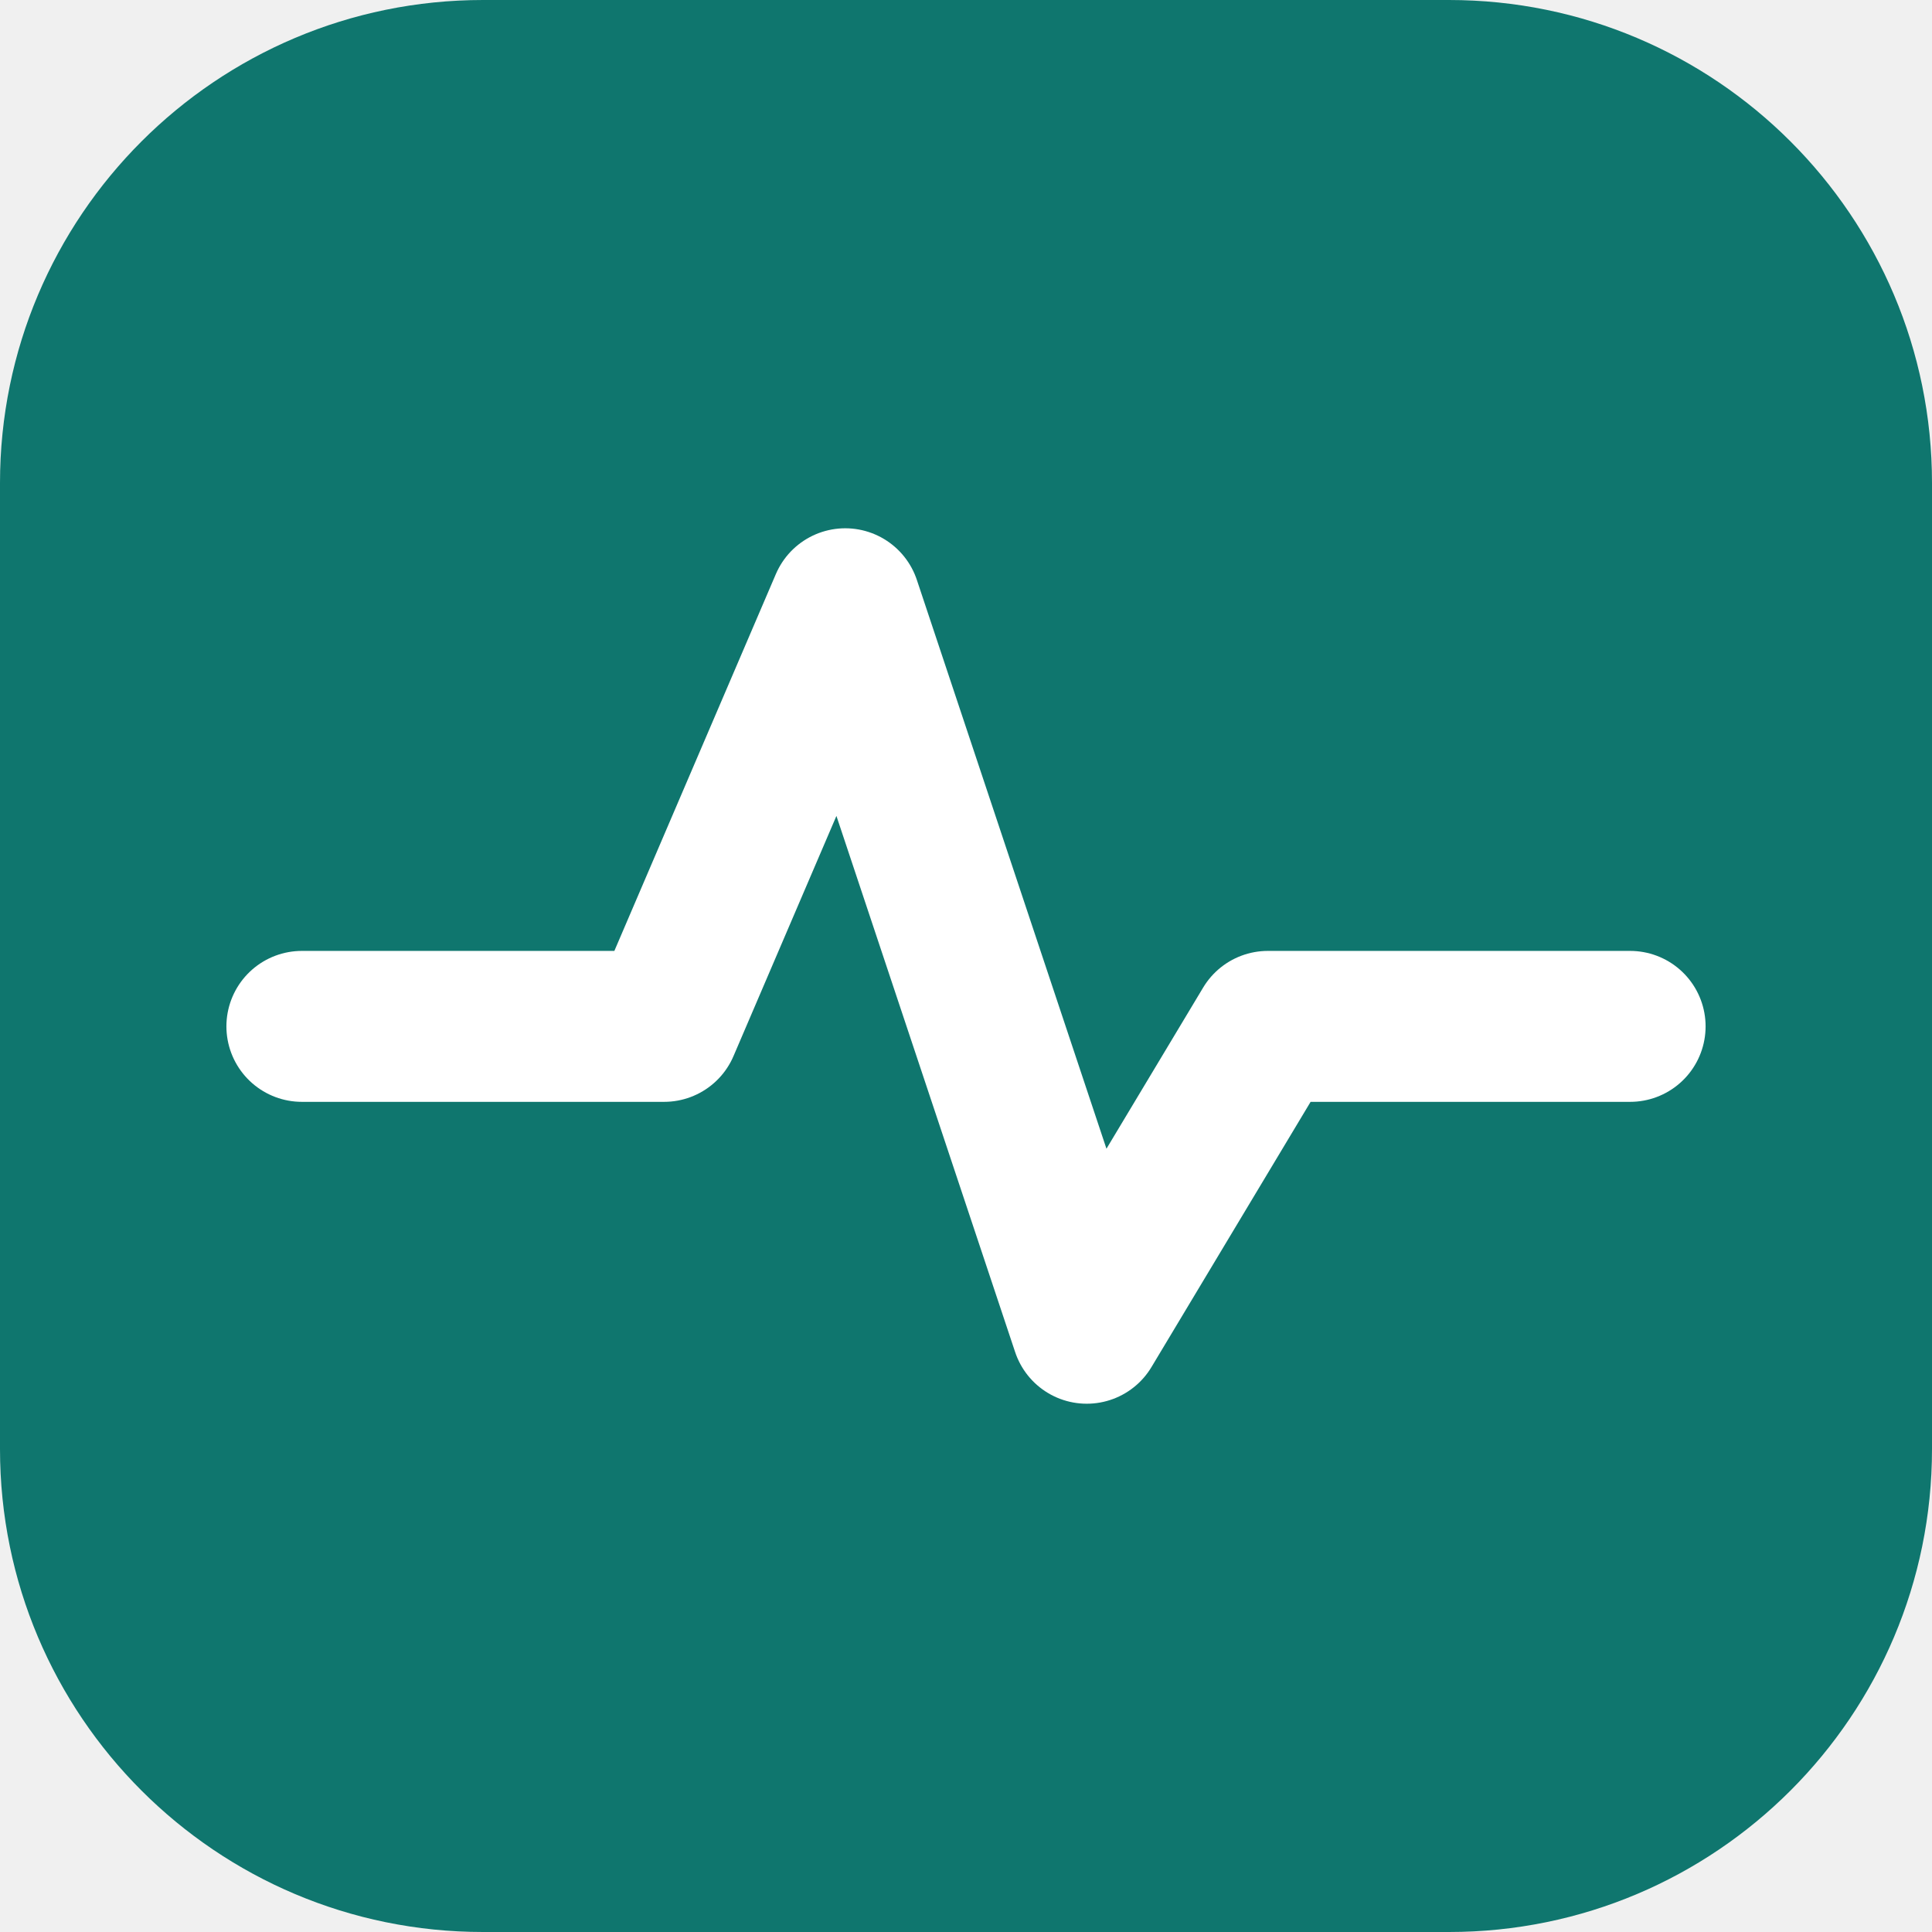
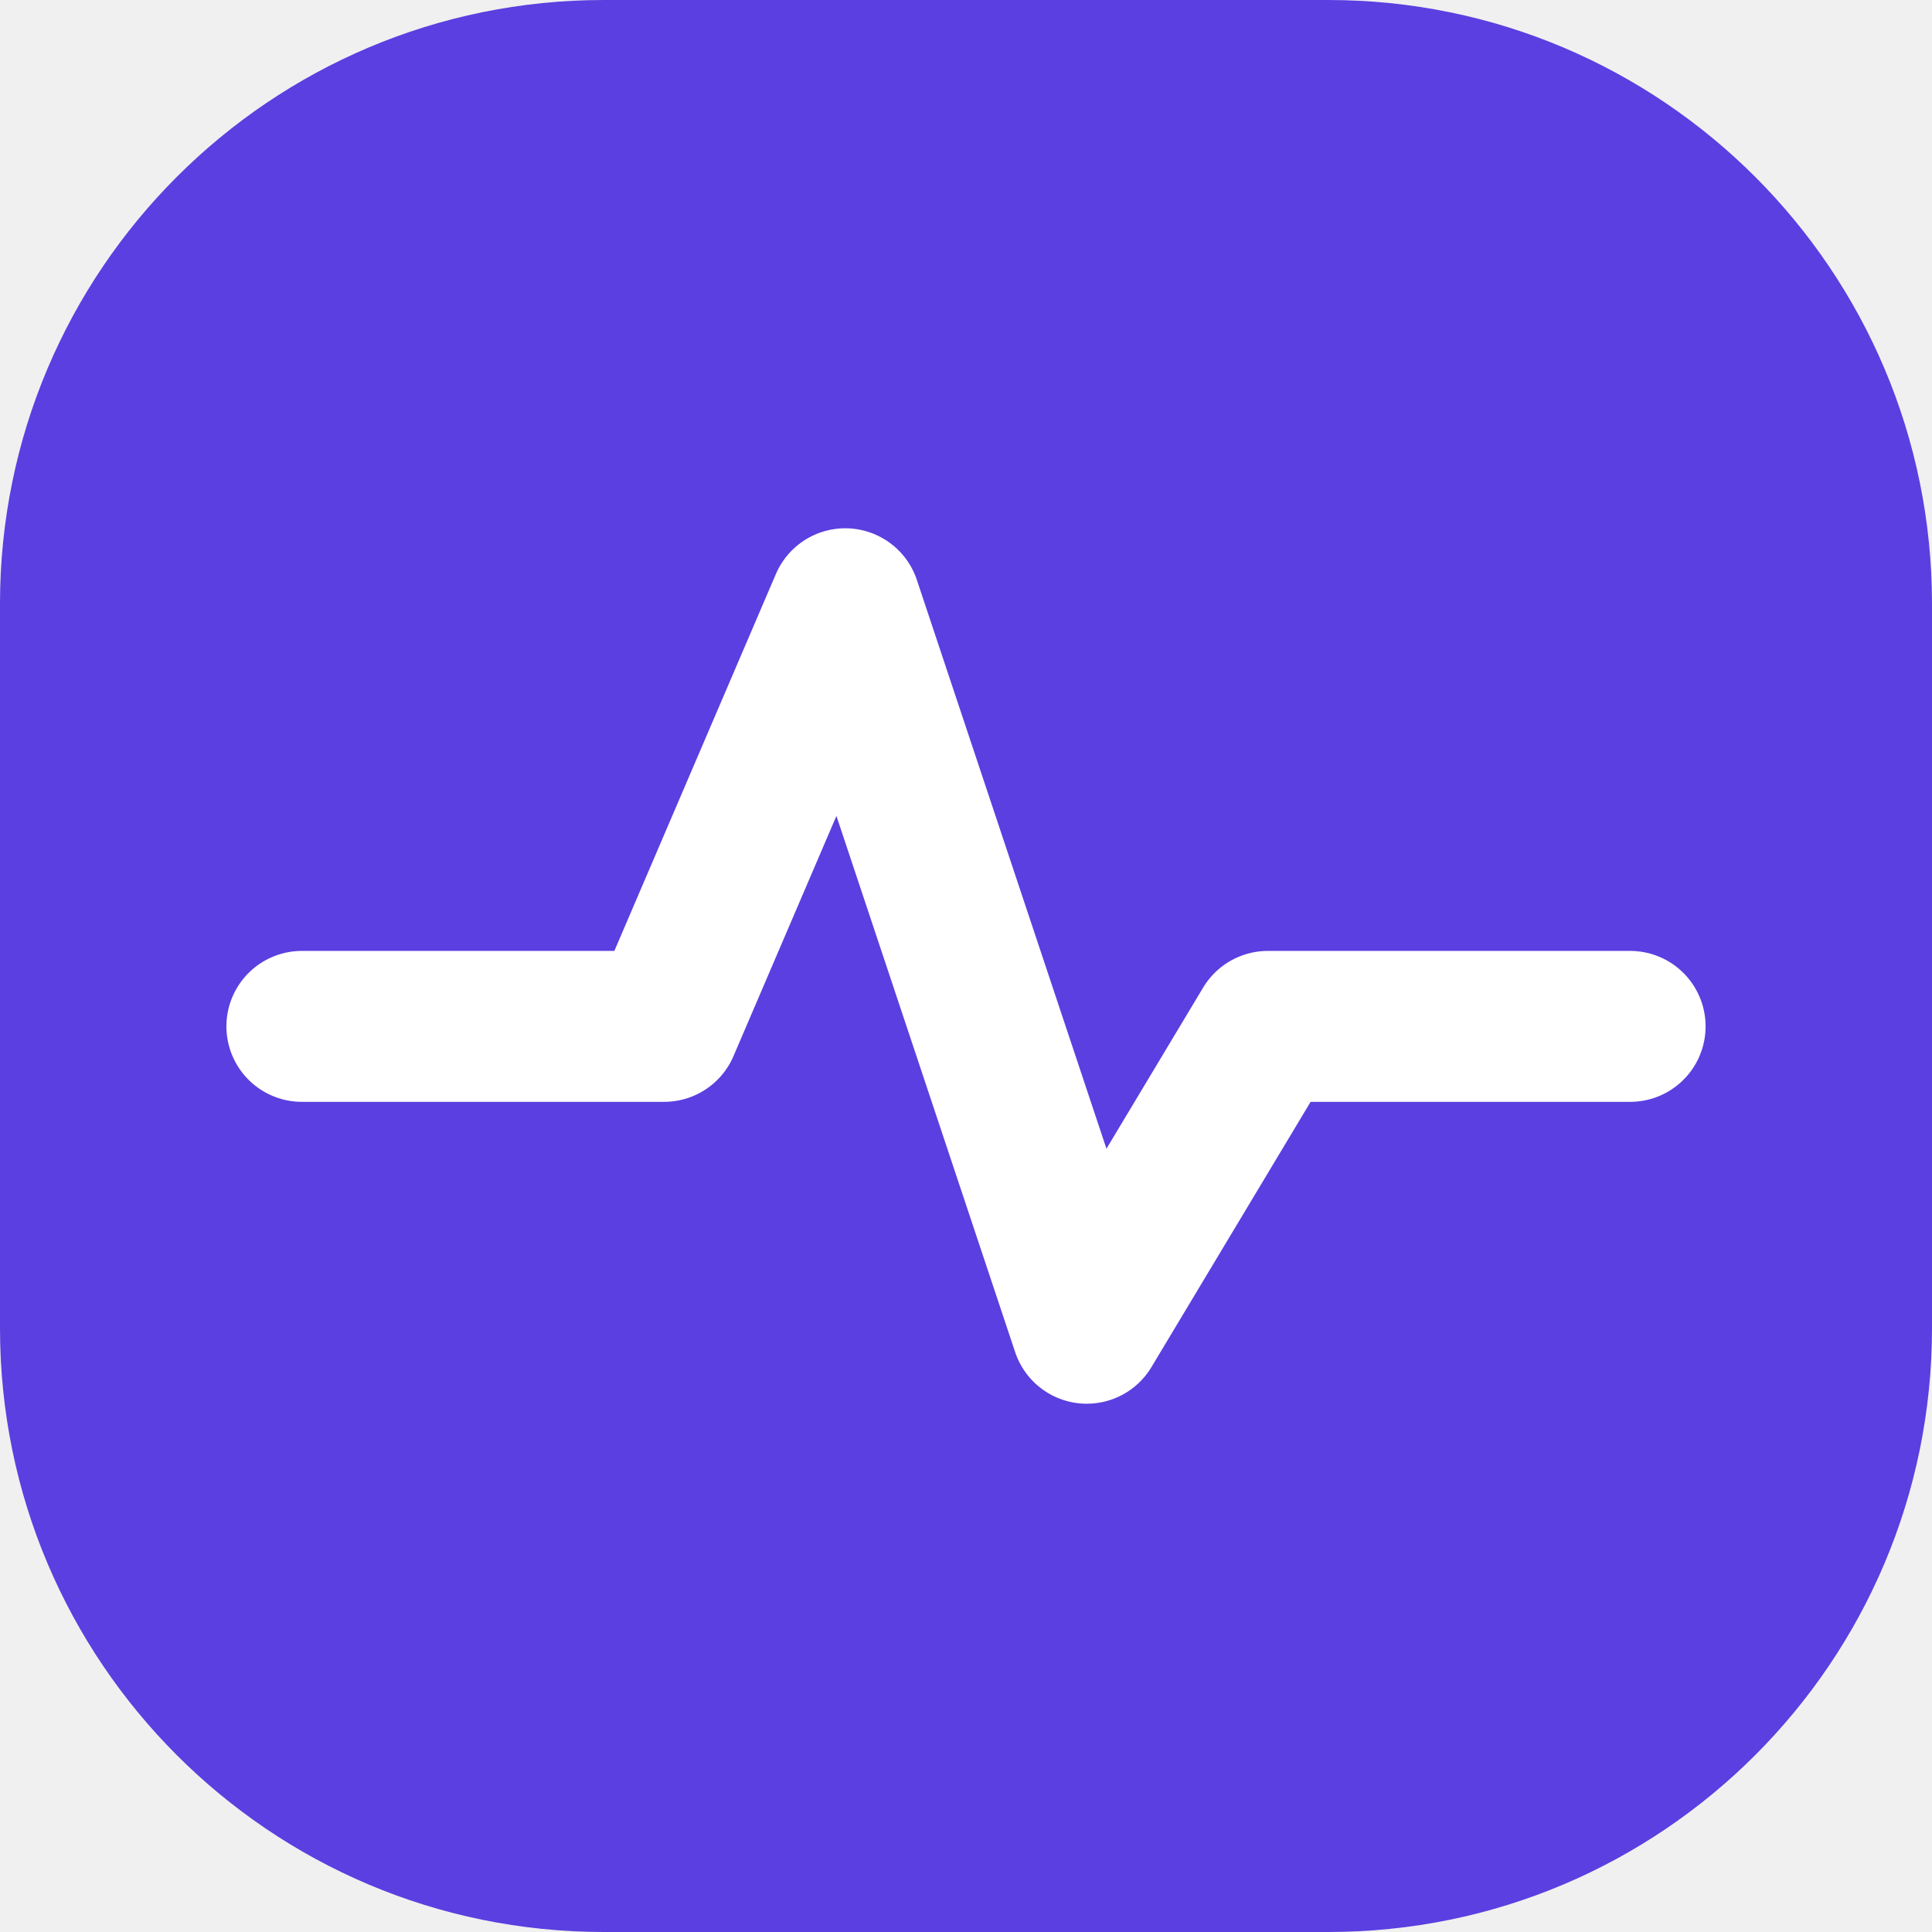
<svg xmlns="http://www.w3.org/2000/svg" viewBox="0 0 32 32">
-   <rect width="32" height="32" rx="8" fill="#0f766e" />
+   <rect width="32" height="32" rx="10" fill="#5b3fe0" />
  <path d="M5 17h6l3-7 4 12 3-5h6" fill="none" stroke="#fff" stroke-width="2.5" stroke-linecap="round" stroke-linejoin="round" />
</svg>
